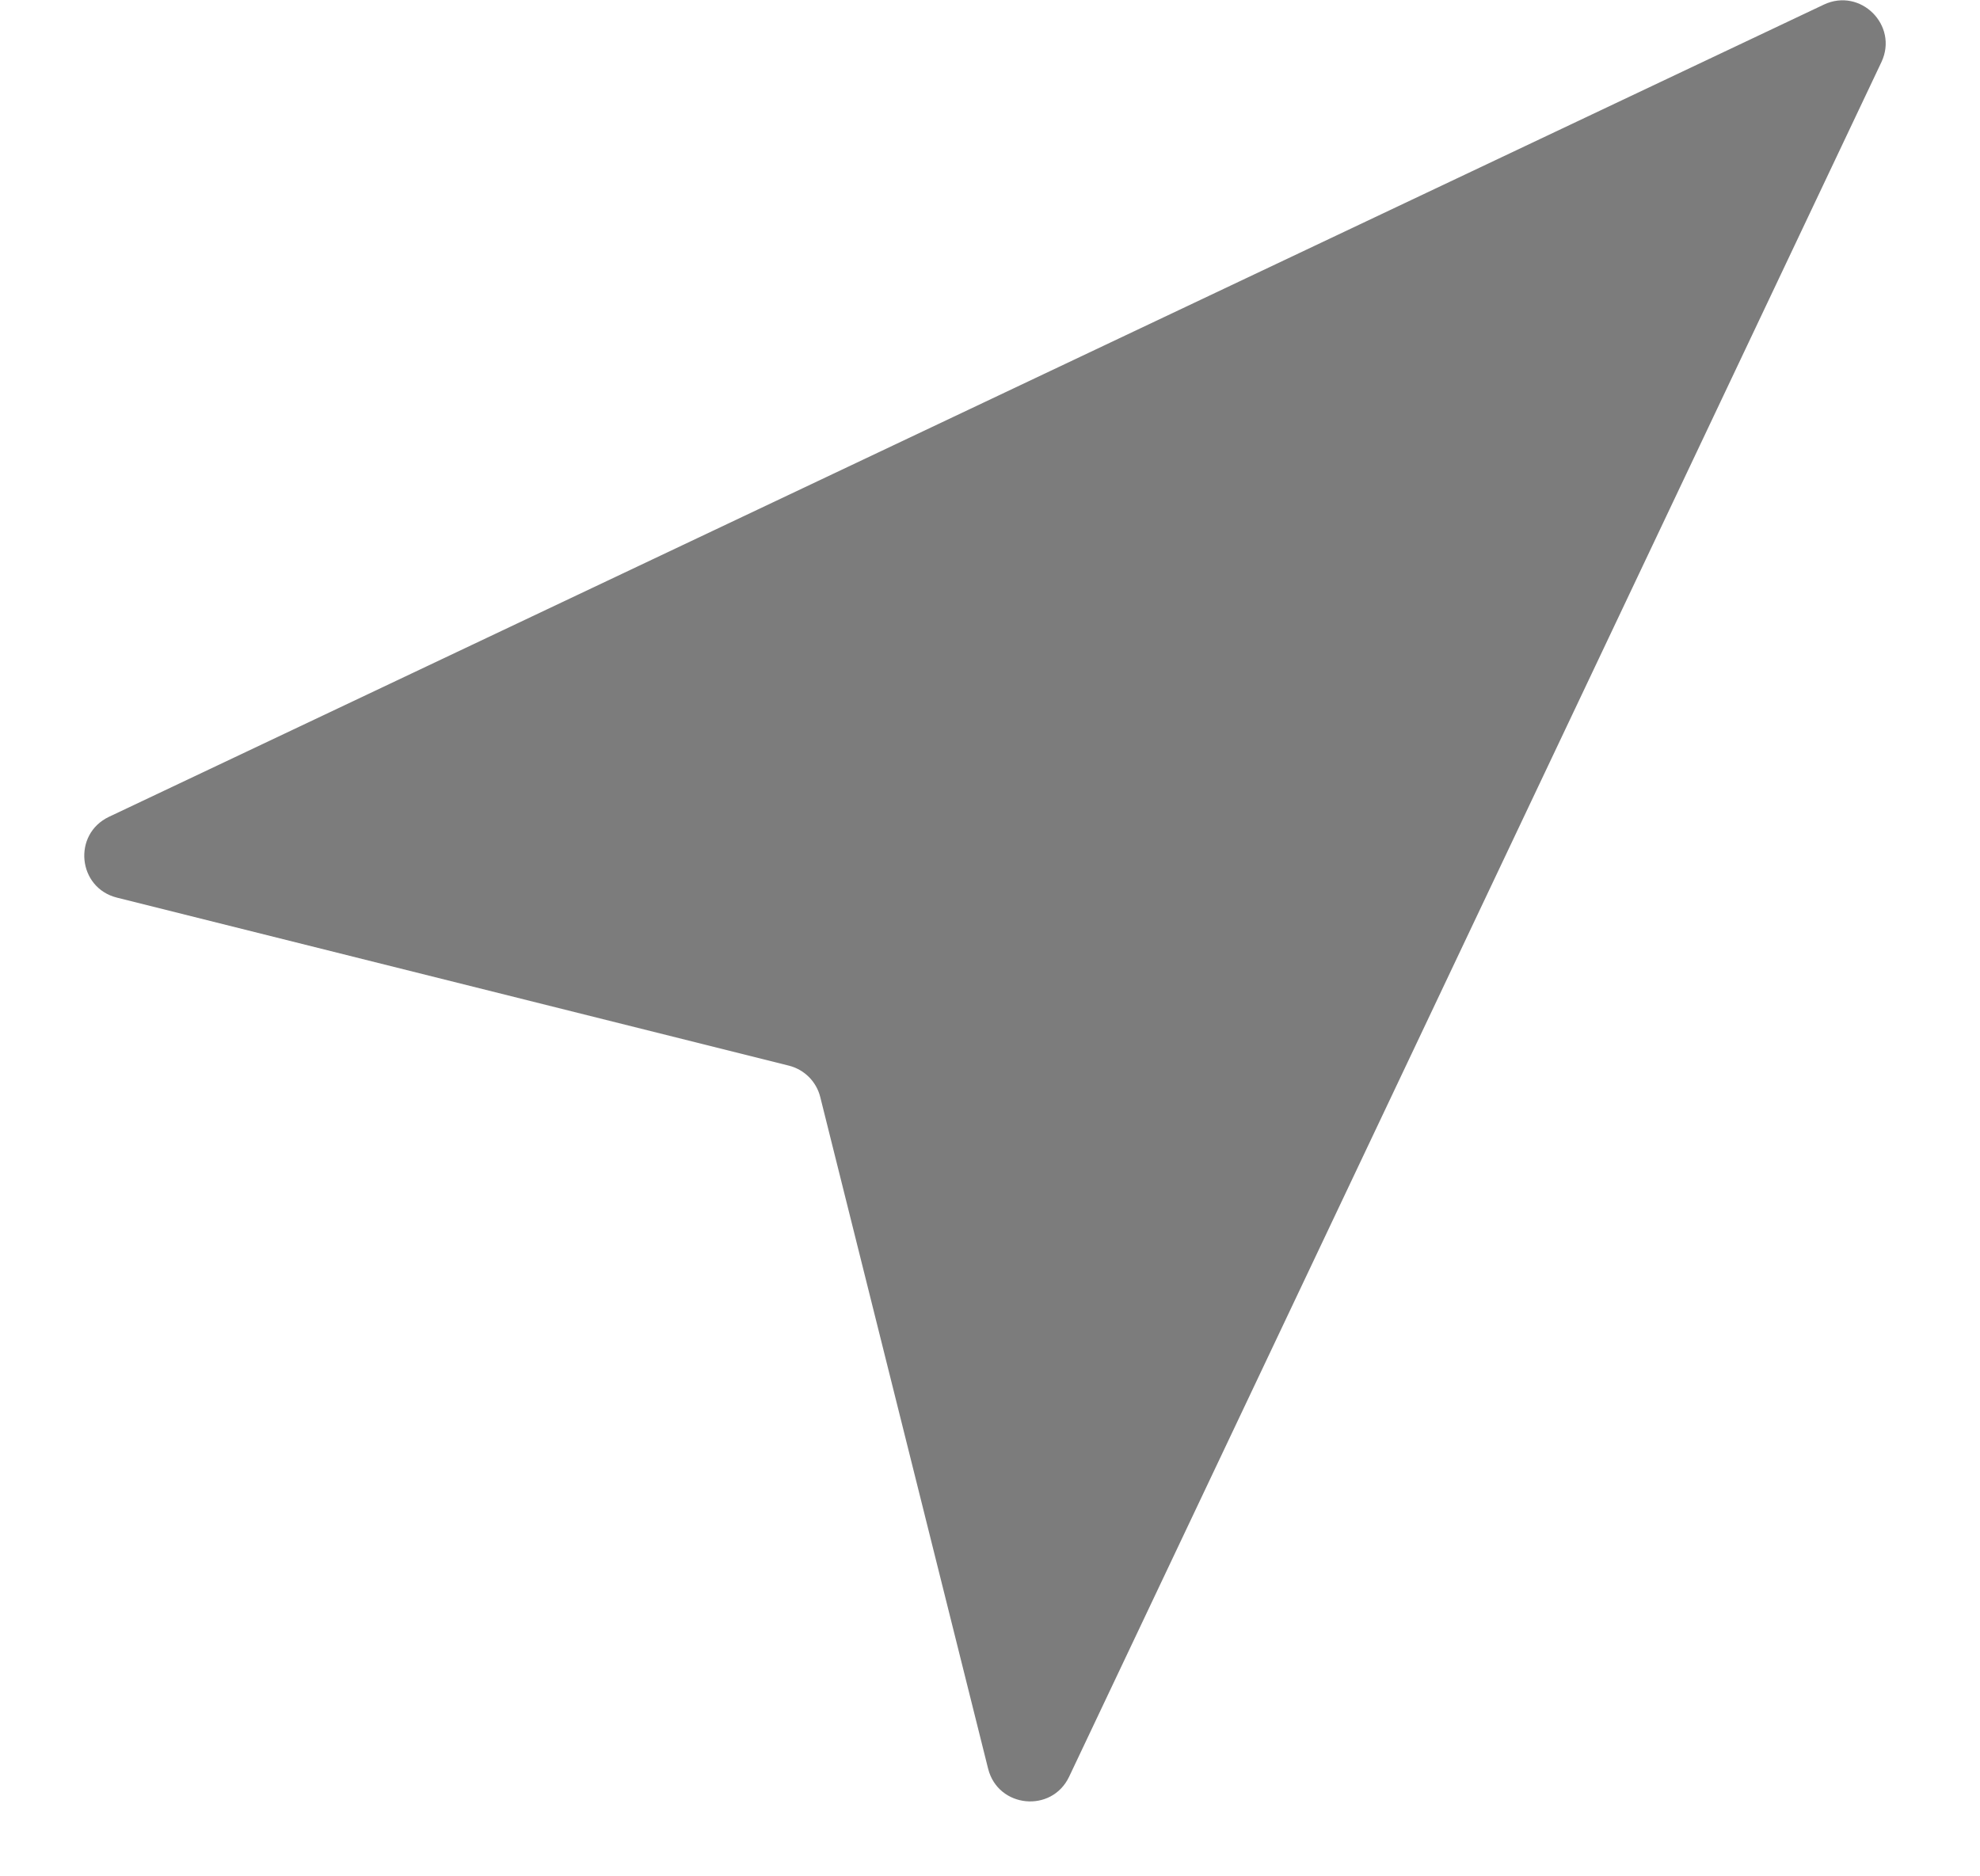
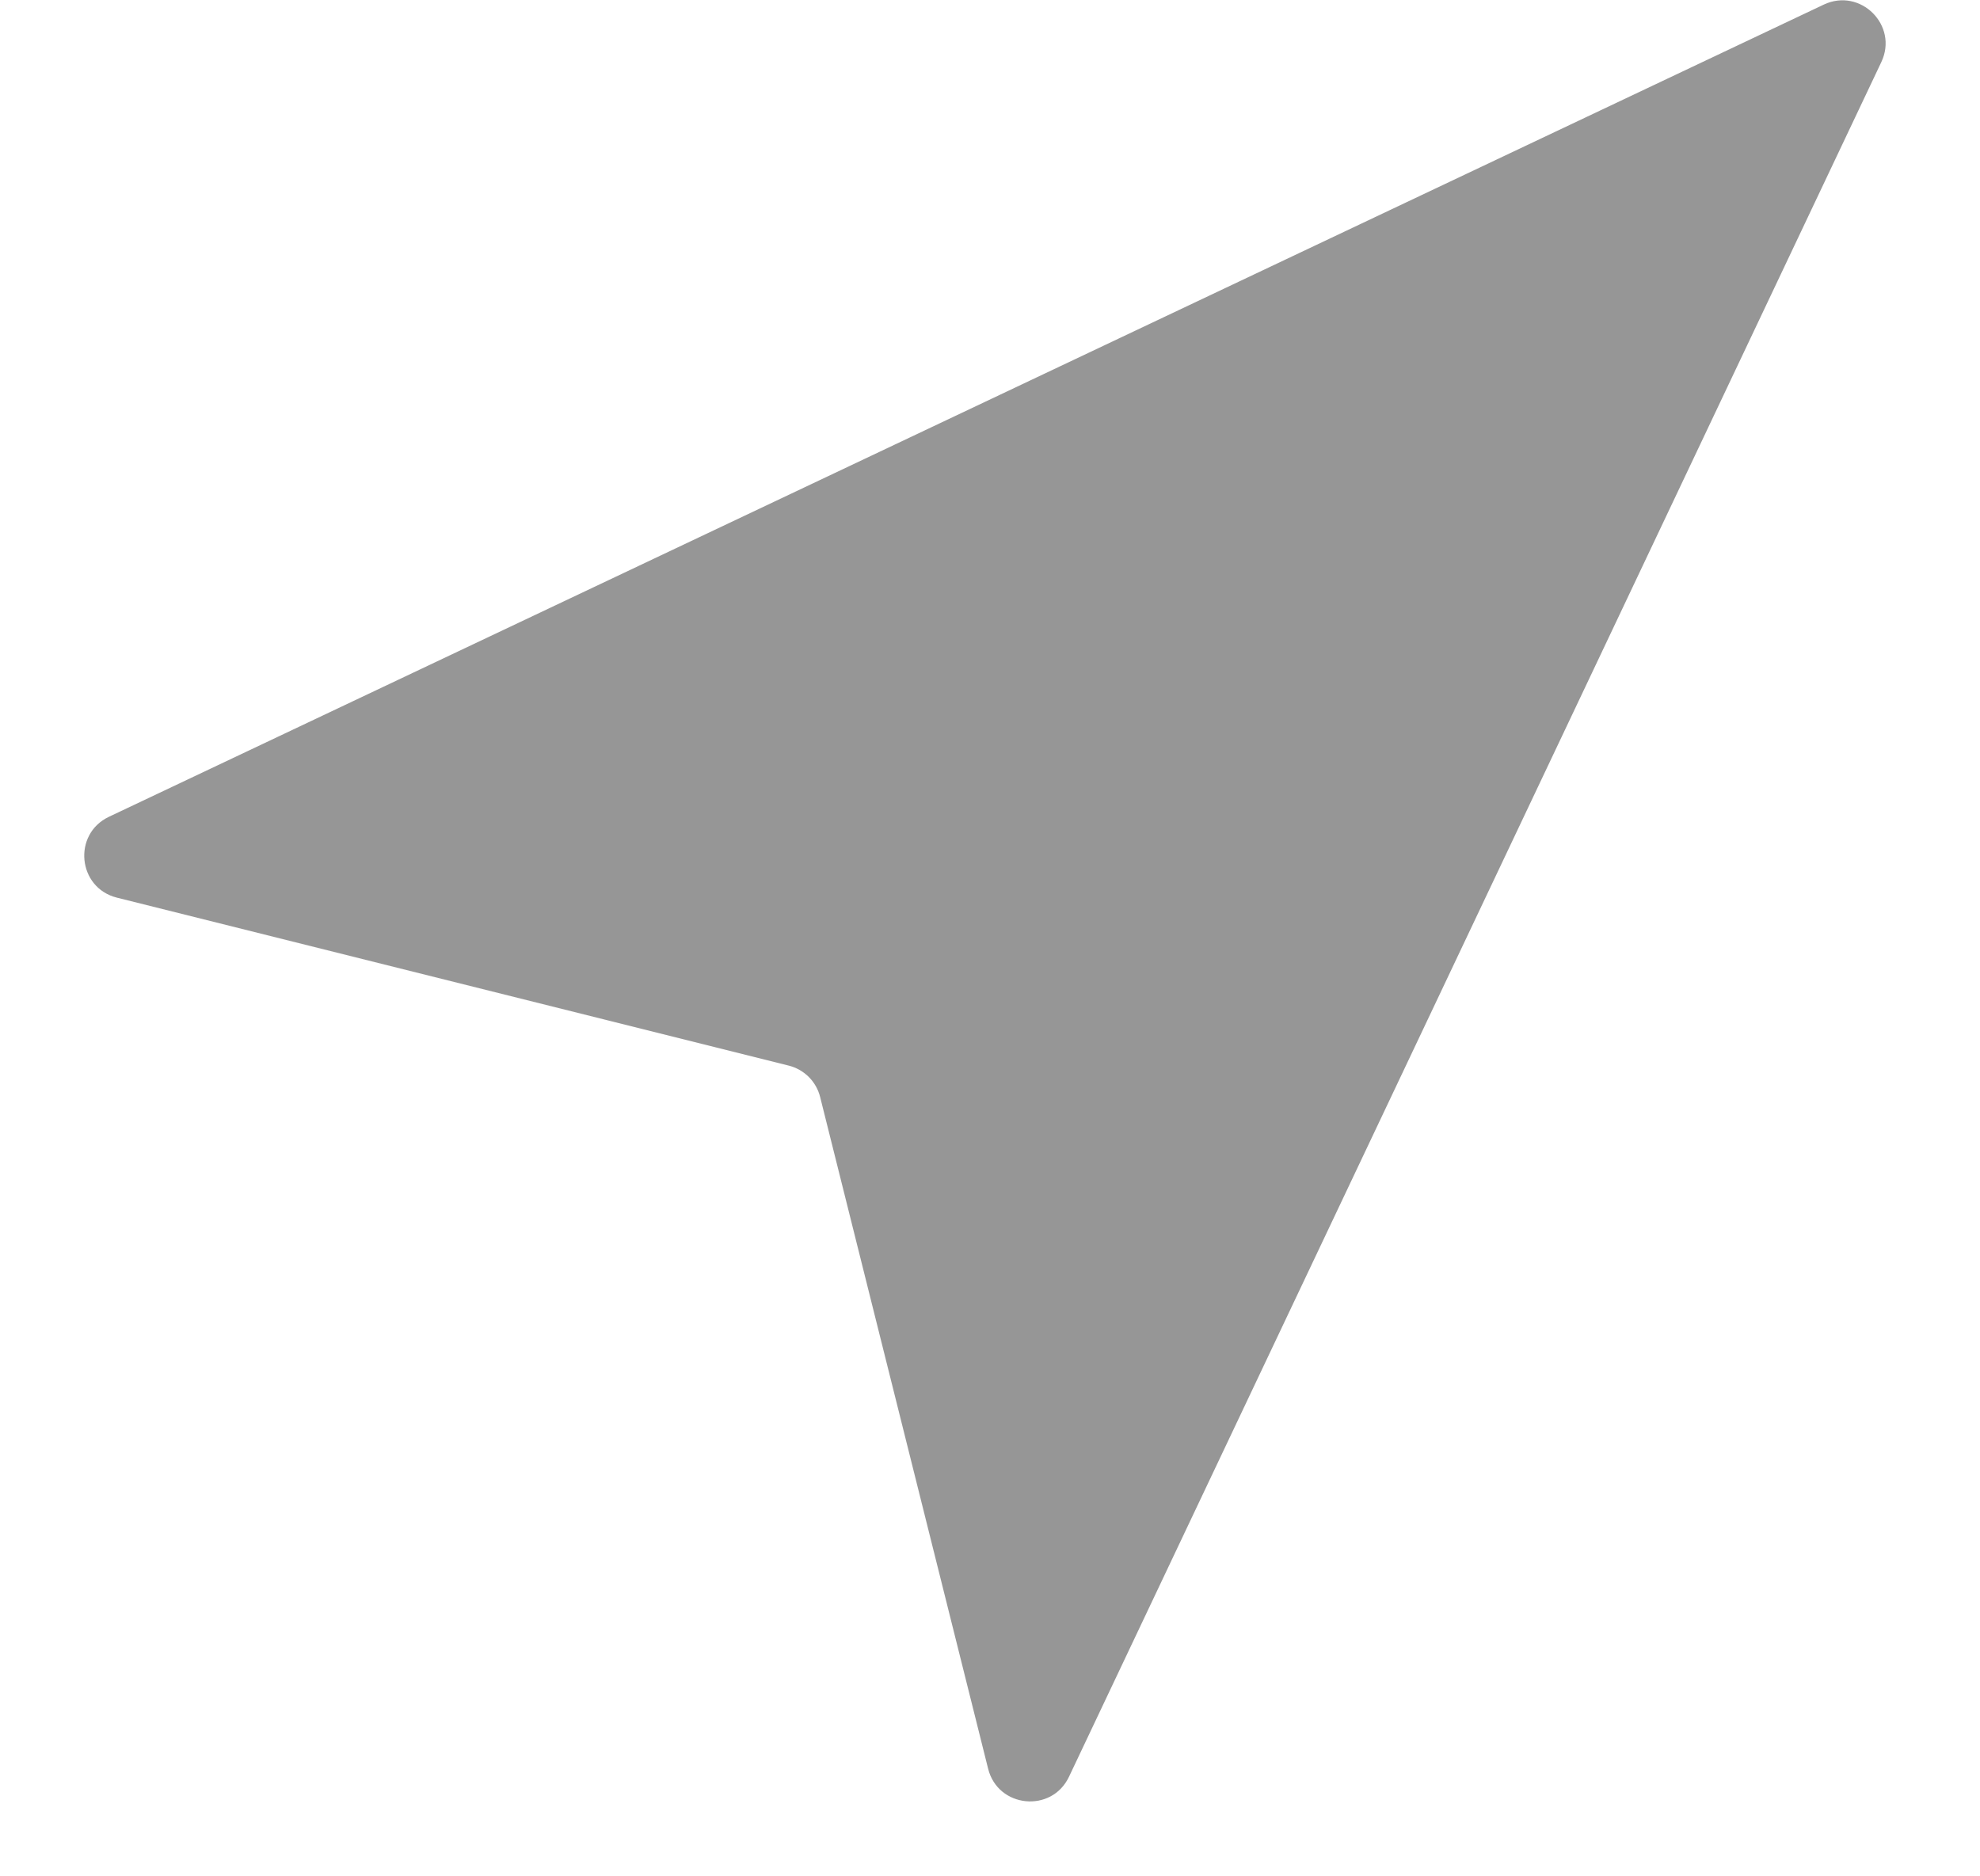
<svg xmlns="http://www.w3.org/2000/svg" width="19" height="18" viewBox="0 0 19 18" fill="none">
-   <path d="M17.502 0.044C17.854 -0.122 18.22 0.244 18.054 0.596L10.259 17.052C10.092 17.403 9.577 17.352 9.482 16.975L7.871 10.528C7.834 10.38 7.718 10.264 7.569 10.227L1.123 8.615C0.745 8.521 0.694 8.006 1.046 7.839L17.502 0.044Z" fill="#7C7C7C" />
+   <path opacity="0.8" d="M17.501 0.044C17.853 -0.122 18.22 0.244 18.053 0.596L10.258 17.052C10.092 17.403 9.576 17.352 9.482 16.975L7.87 10.528C7.833 10.38 7.717 10.264 7.569 10.227L1.122 8.615C0.745 8.521 0.694 8.006 1.045 7.839L17.501 0.044Z" fill="#7C7C7C" />
</svg>
